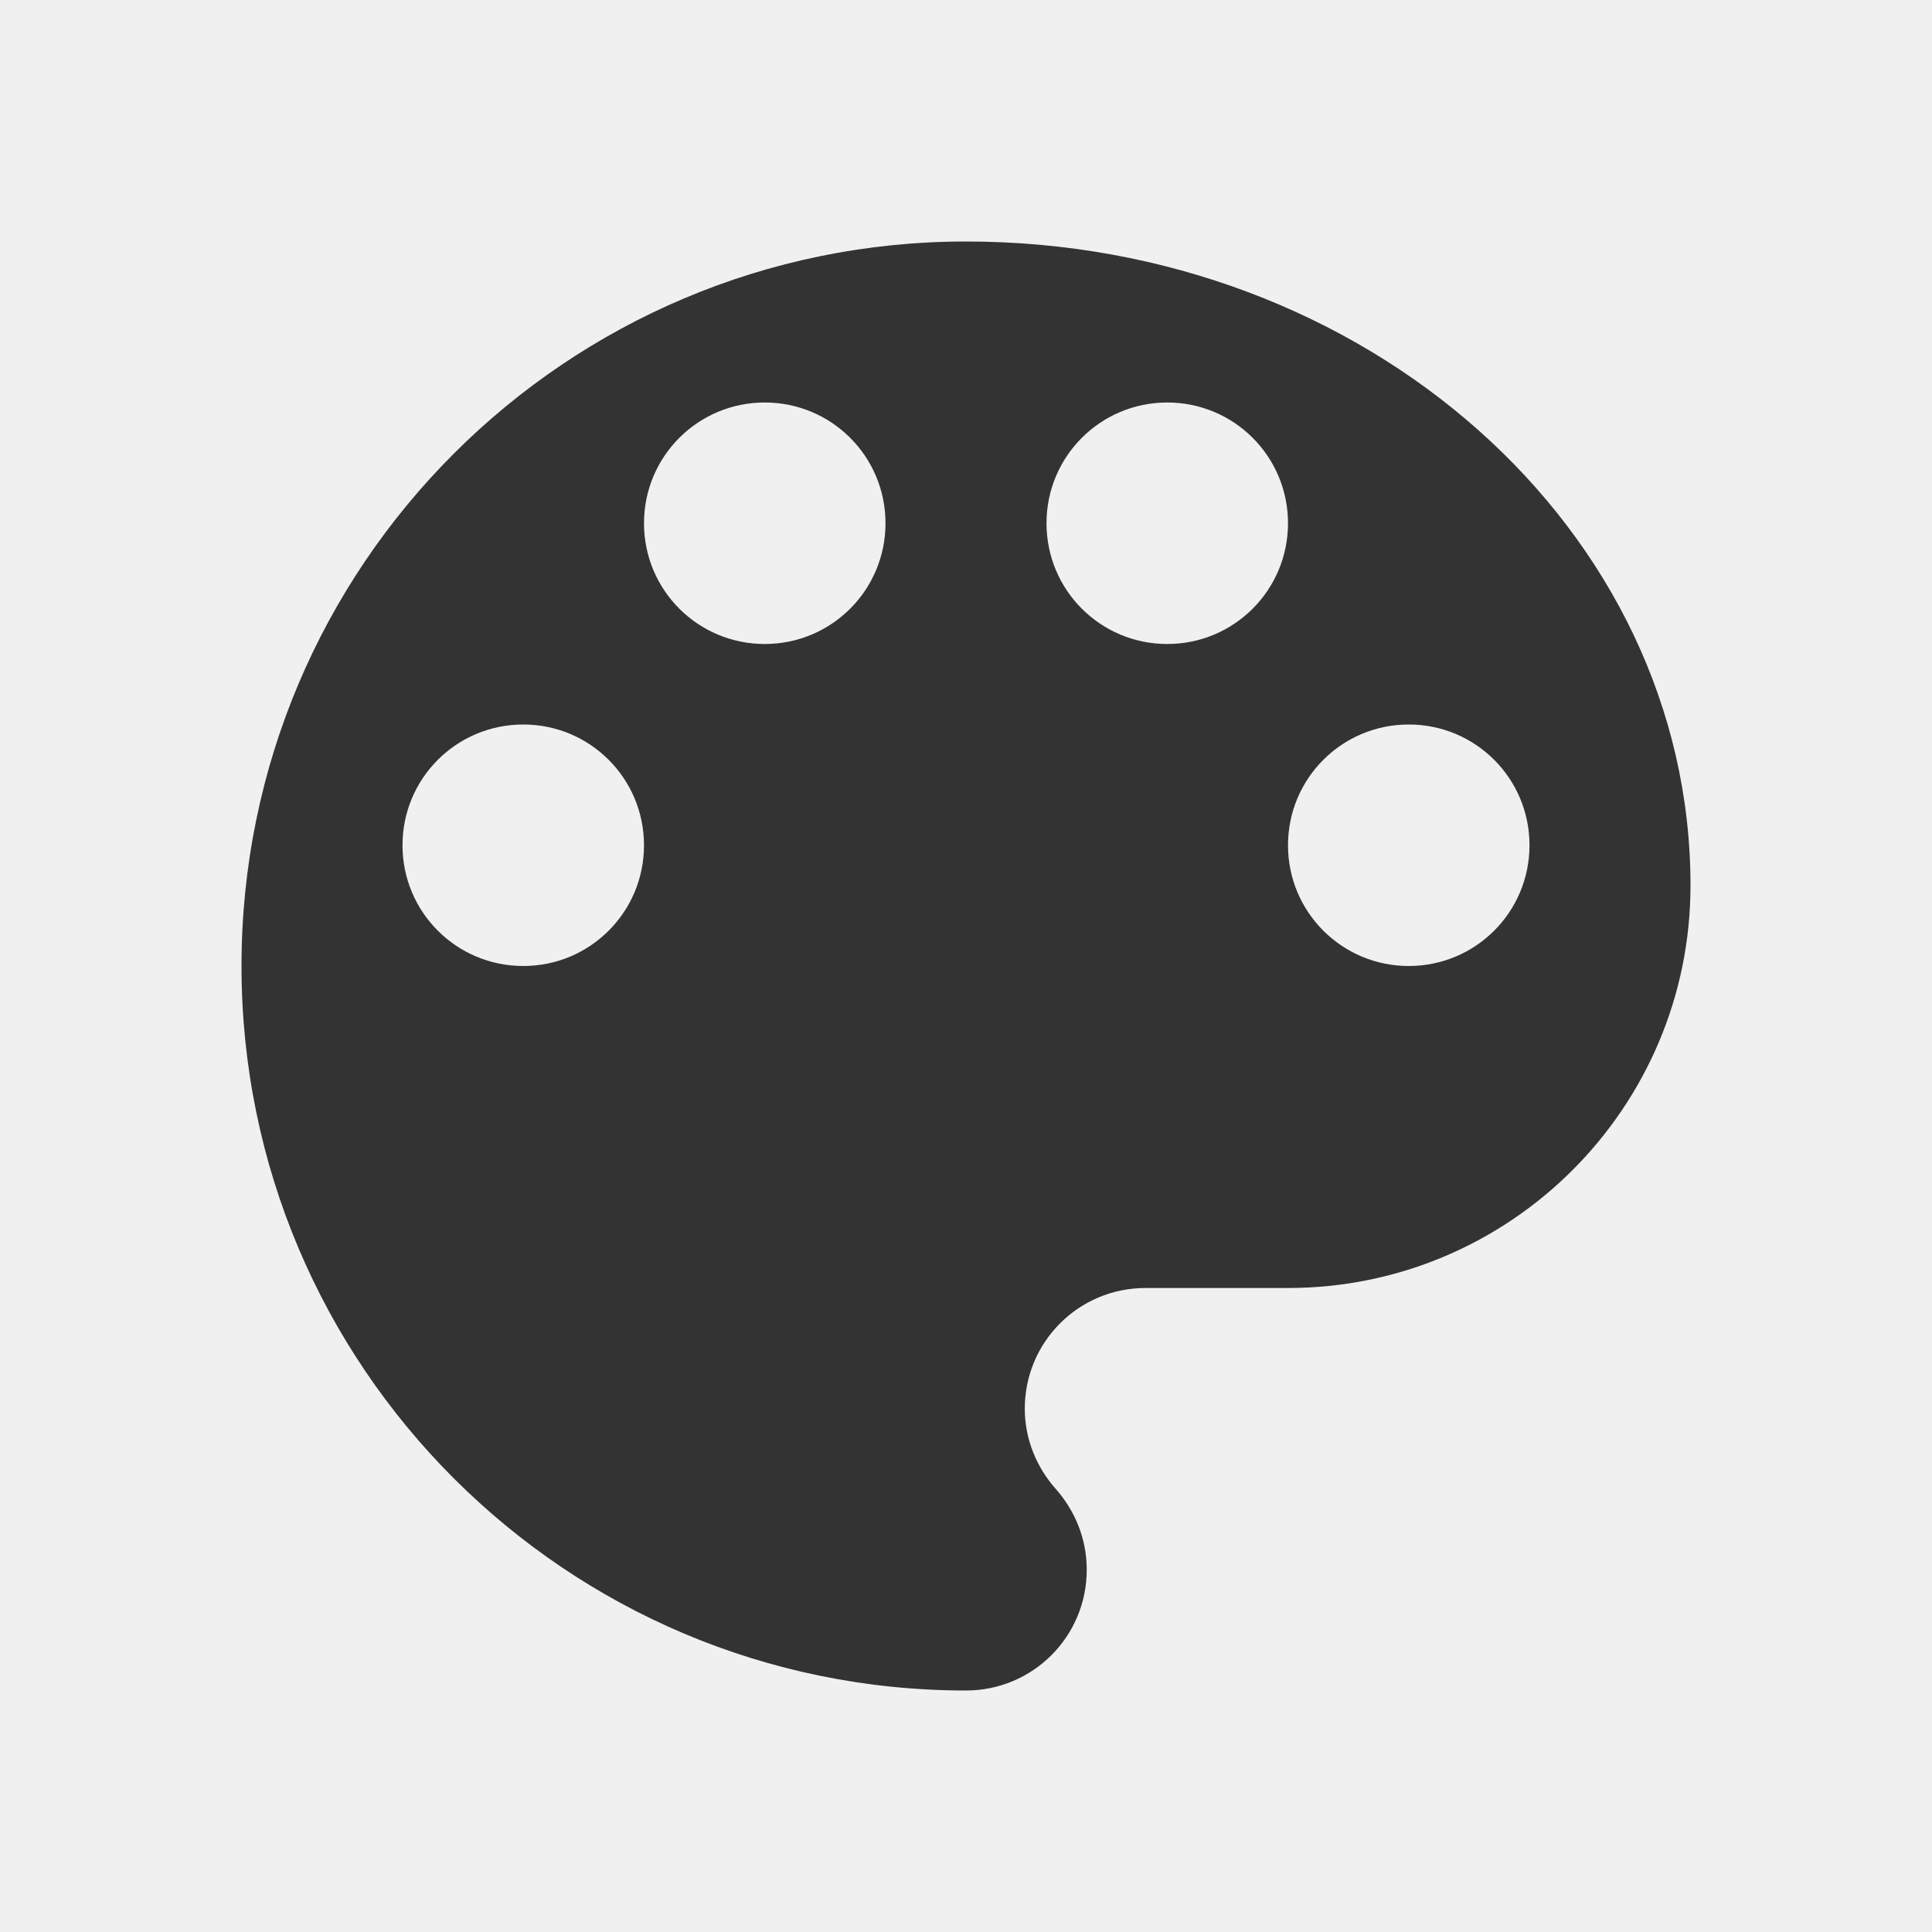
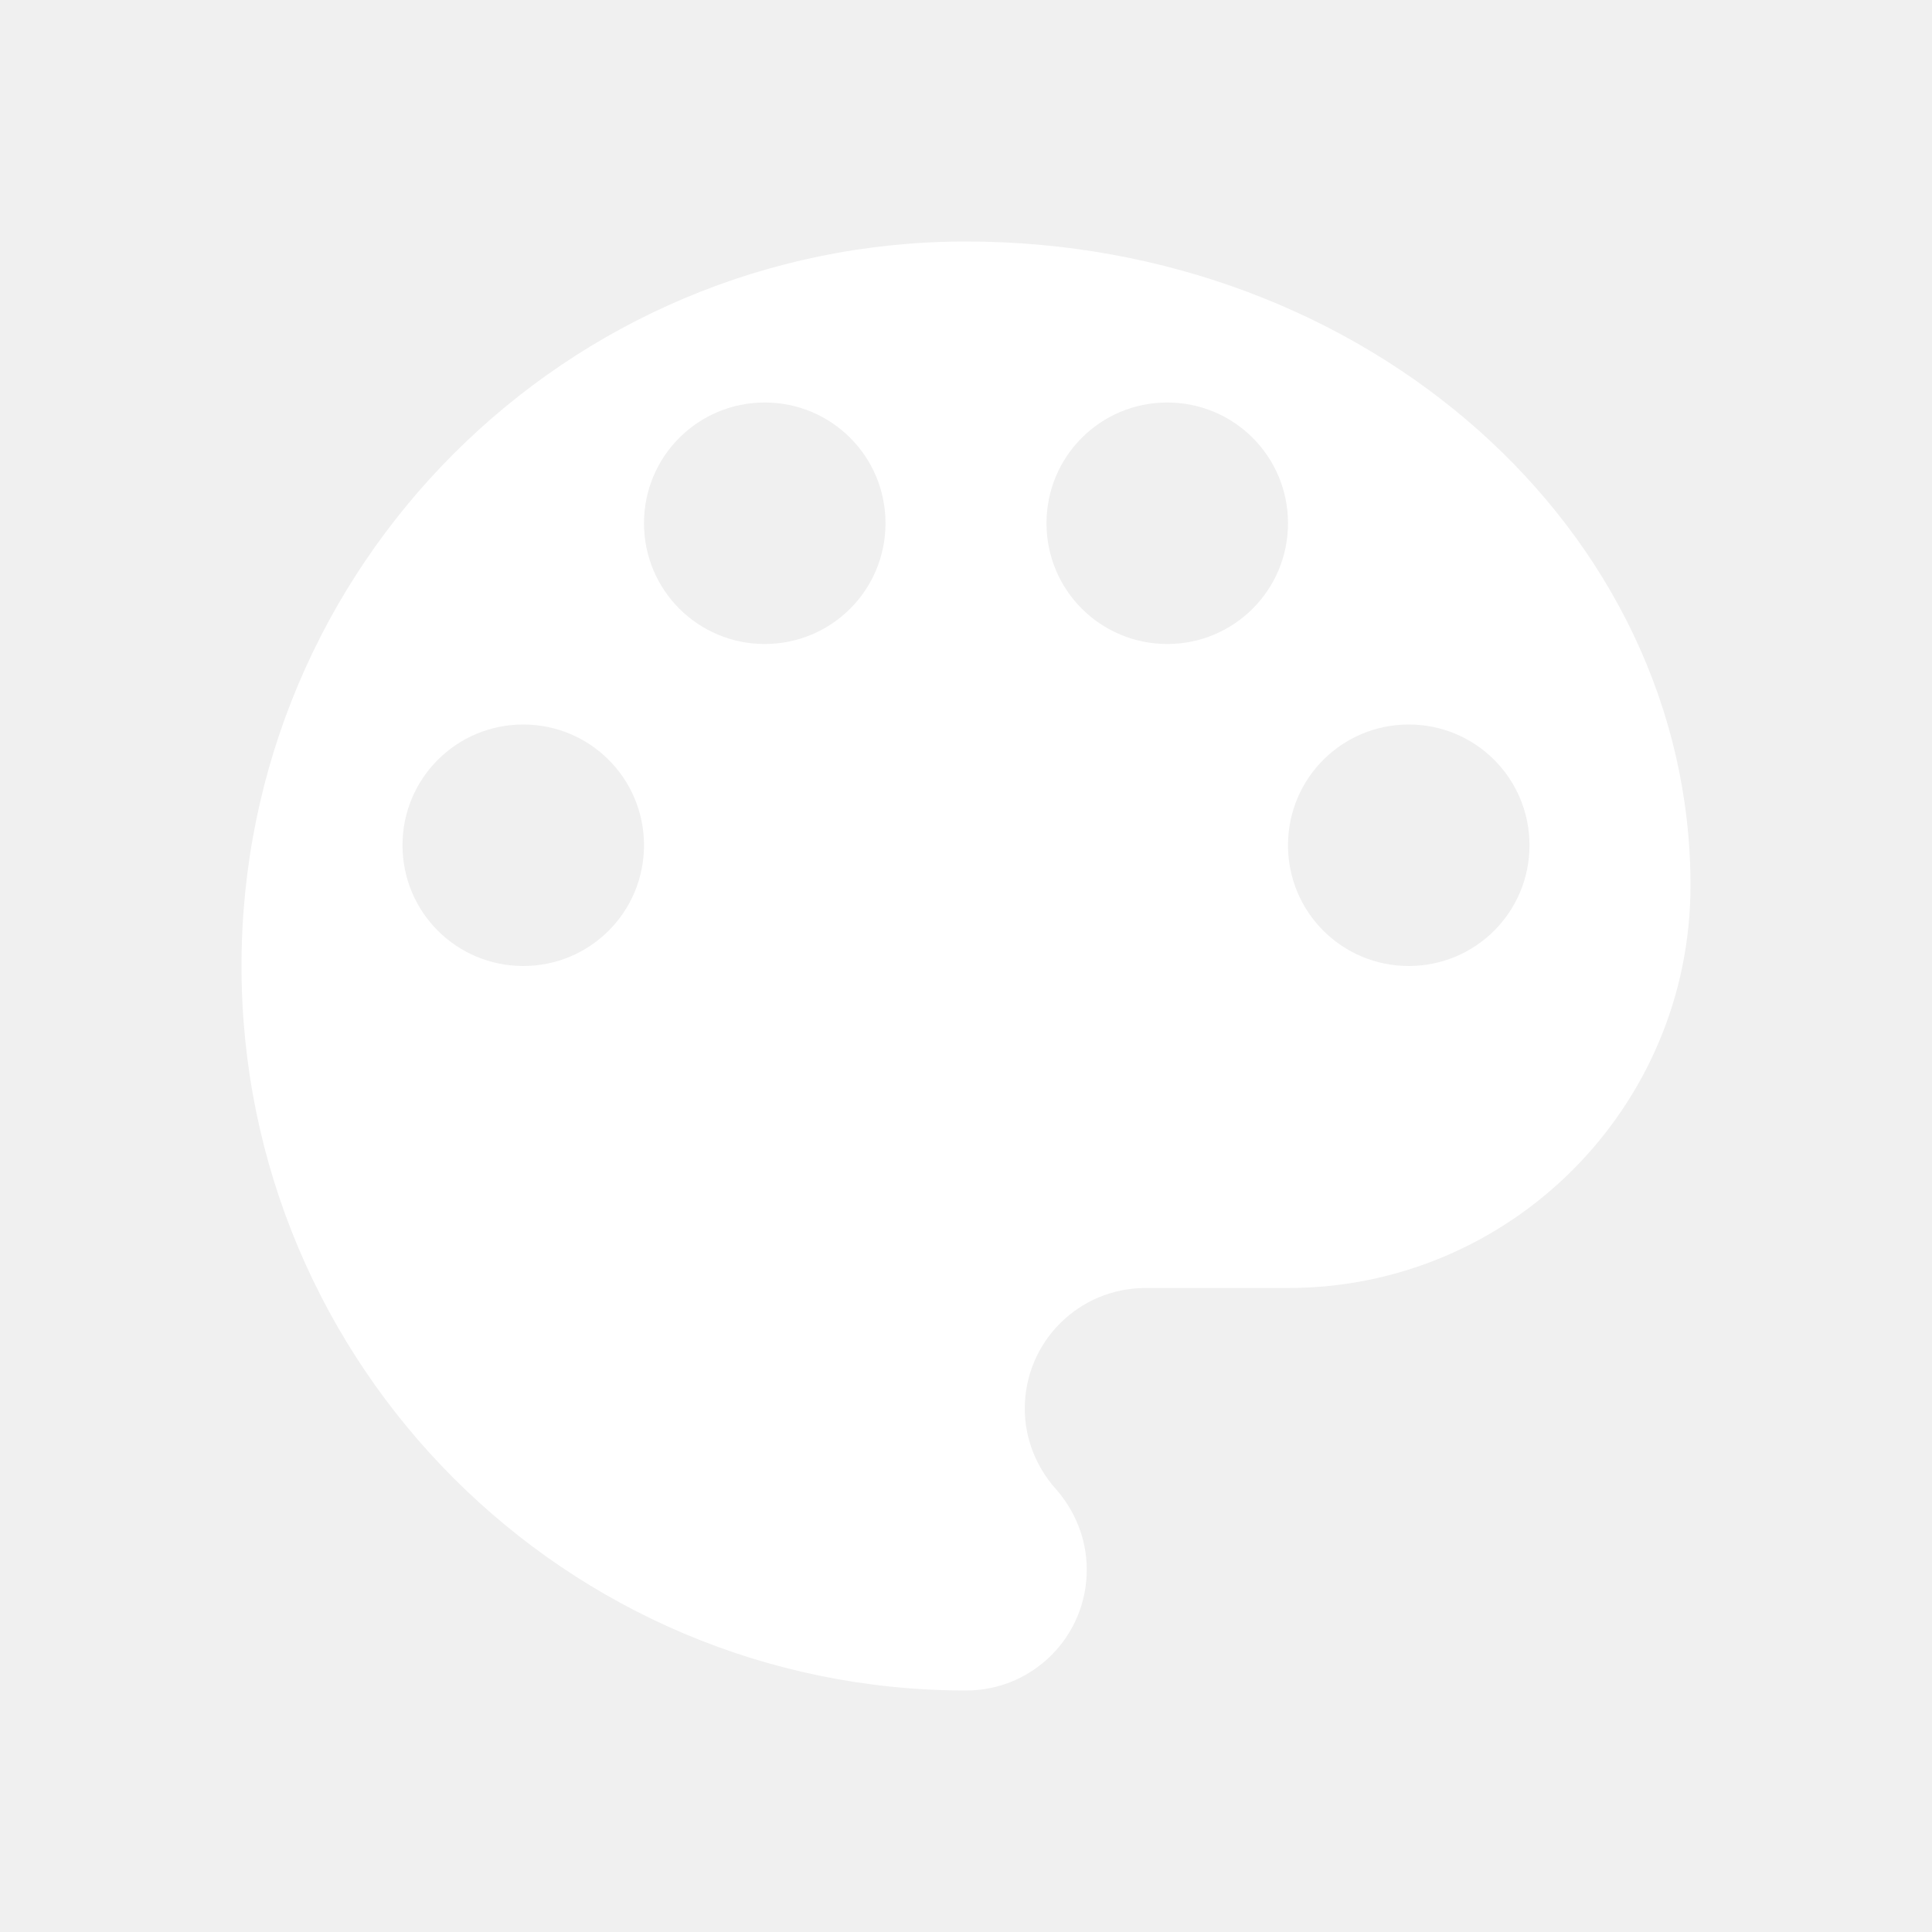
- <svg xmlns="http://www.w3.org/2000/svg" width="24" height="24" viewBox="0 0 24 24" fill="#333">
+ <svg xmlns="http://www.w3.org/2000/svg" width="24" height="24" viewBox="0 0 24 24" fill="#fff">
  <path d="M12 3c-4.97 0-9 4.03-9 9s4.03 9 9 9c.83 0 1.5-.67 1.5-1.5 0-.39-.15-.74-.39-1.01-.23-.26-.38-.61-.38-.99 0-.83.67-1.5 1.5-1.5H16c2.76 0 5-2.24 5-5 0-4.42-4.03-8-9-8zm-5.5 9c-.83 0-1.5-.67-1.5-1.5S5.67 9 6.5 9 8 9.67 8 10.5 7.33 12 6.5 12zm3-4C8.67 8 8 7.33 8 6.5S8.67 5 9.5 5s1.5.67 1.5 1.5S10.33 8 9.5 8zm5 0c-.83 0-1.5-.67-1.5-1.5S13.67 5 14.5 5s1.5.67 1.5 1.5S15.33 8 14.5 8zm3 4c-.83 0-1.5-.67-1.5-1.5S16.67 9 17.5 9s1.5.67 1.5 1.5-.67 1.5-1.5 1.5z" />
  <path d="M0 0h24v24H0z" fill="none" />
</svg>
